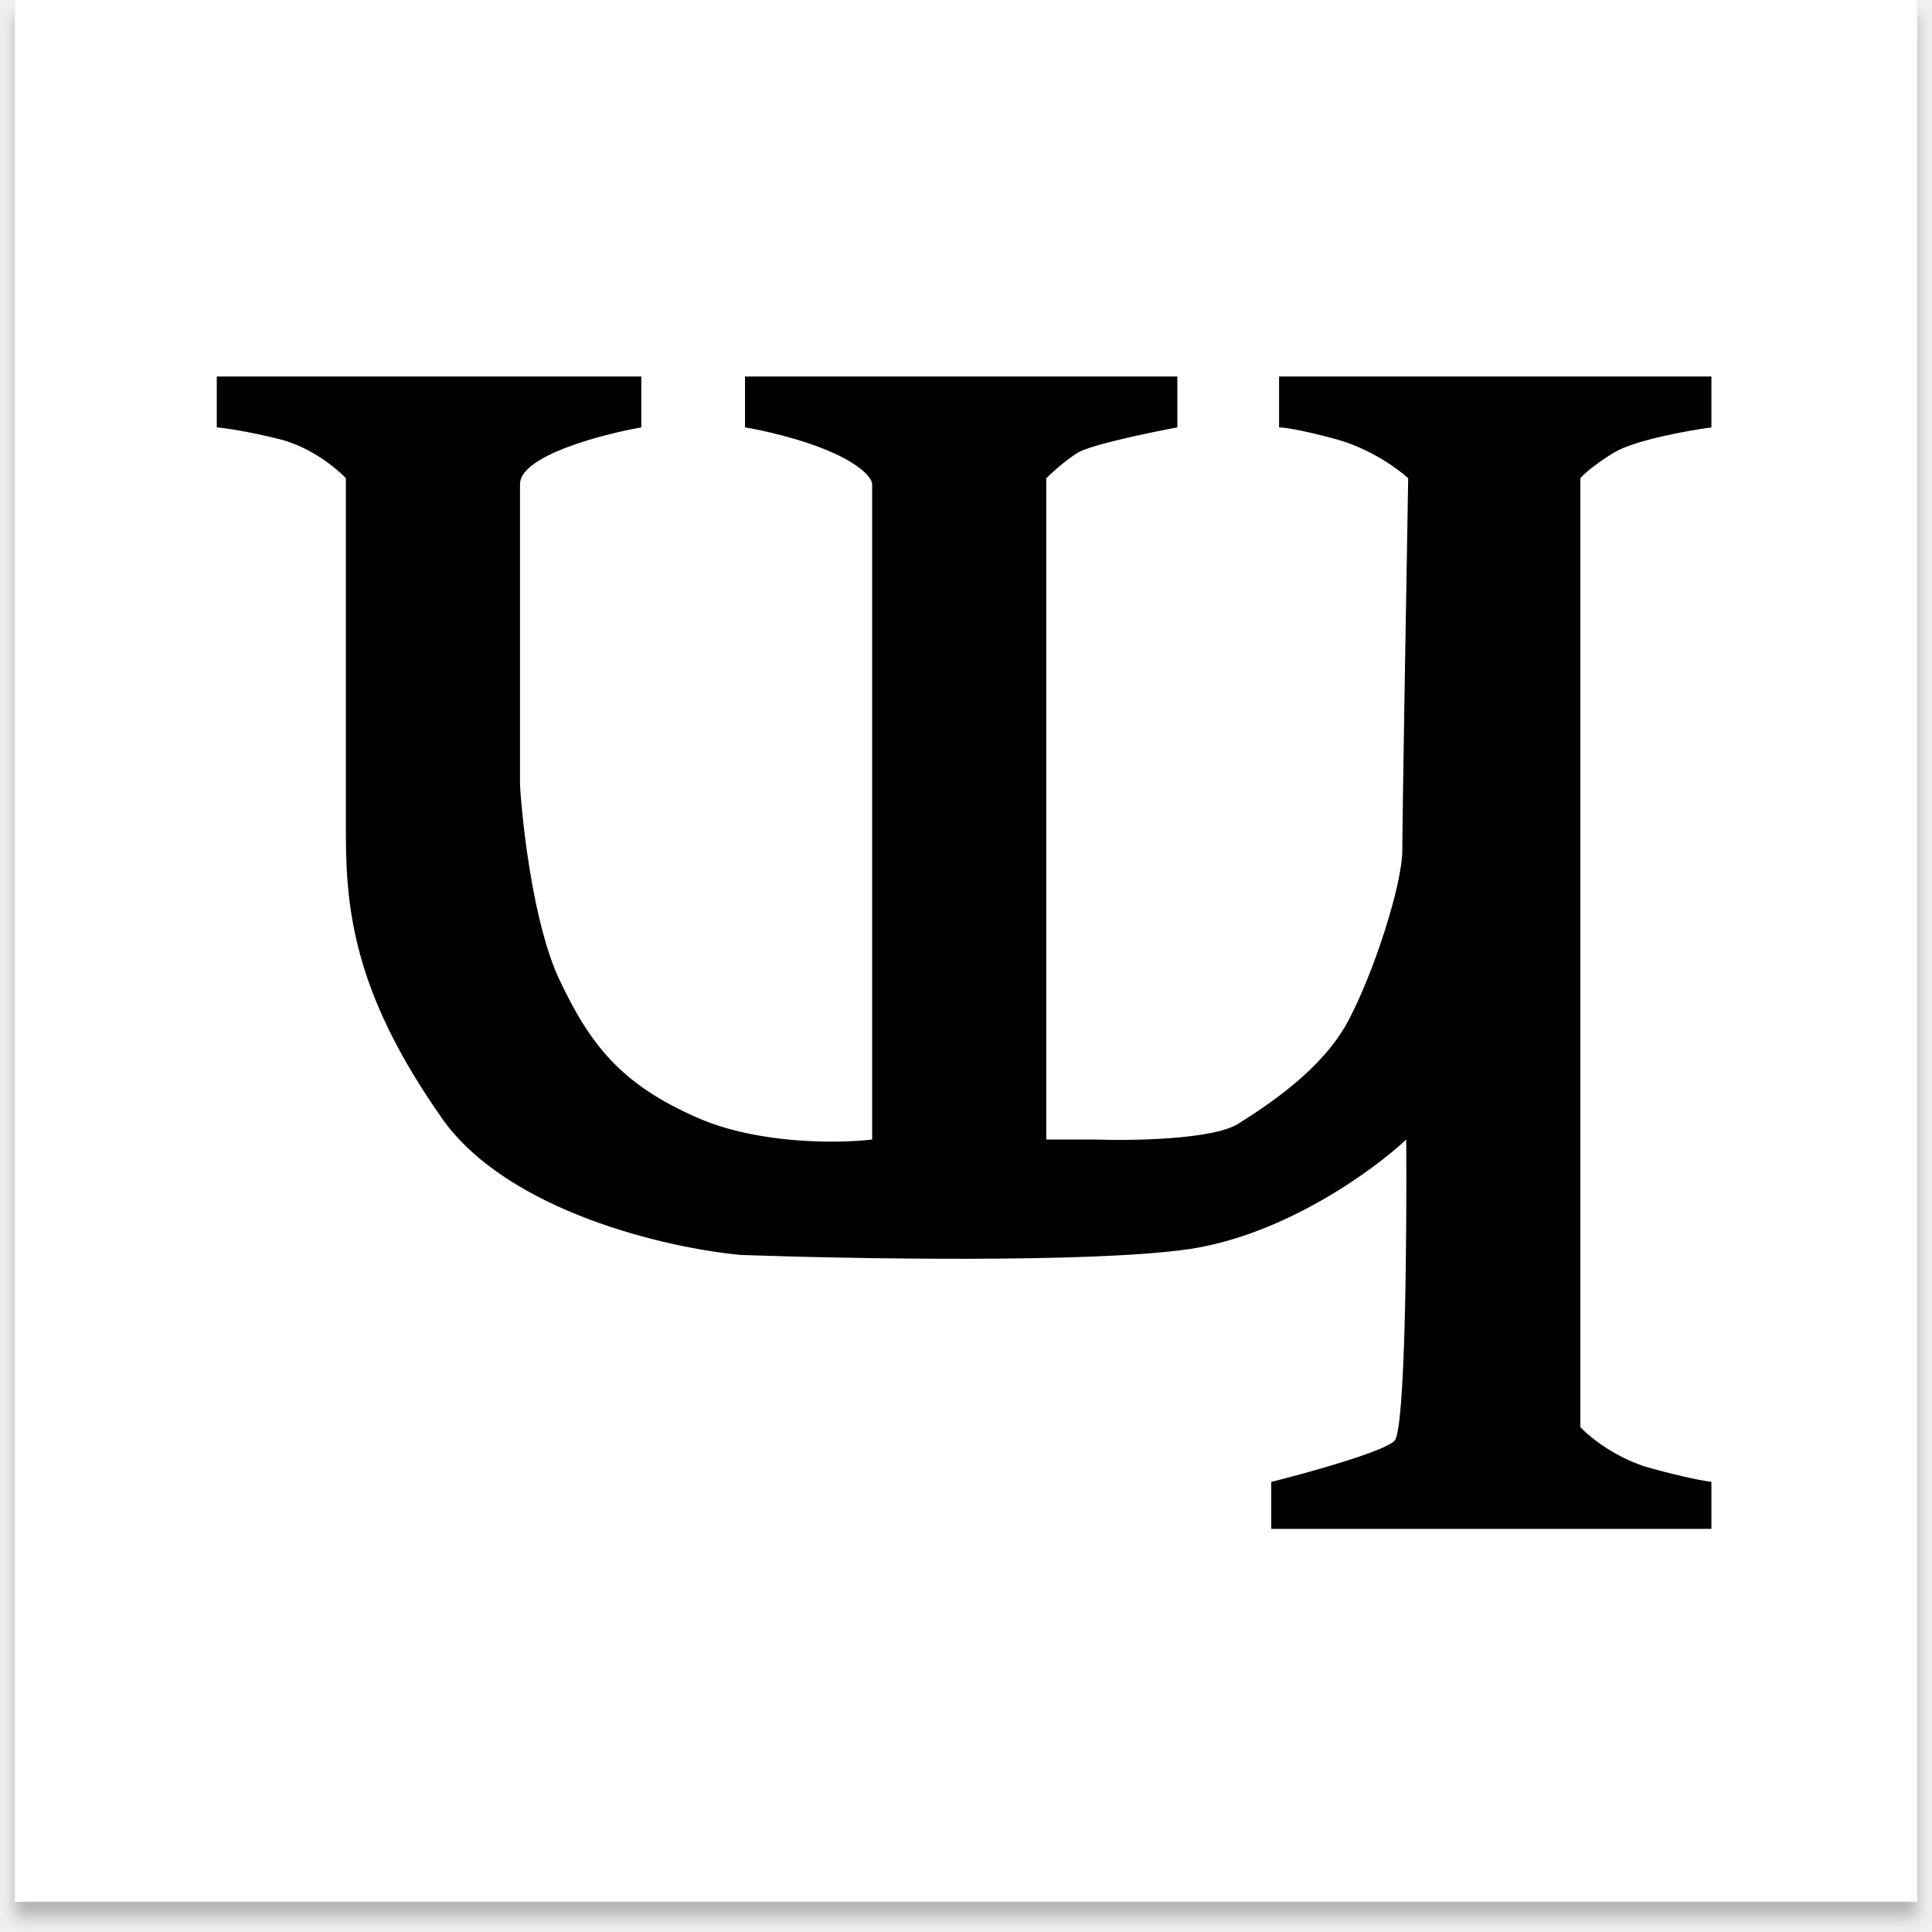
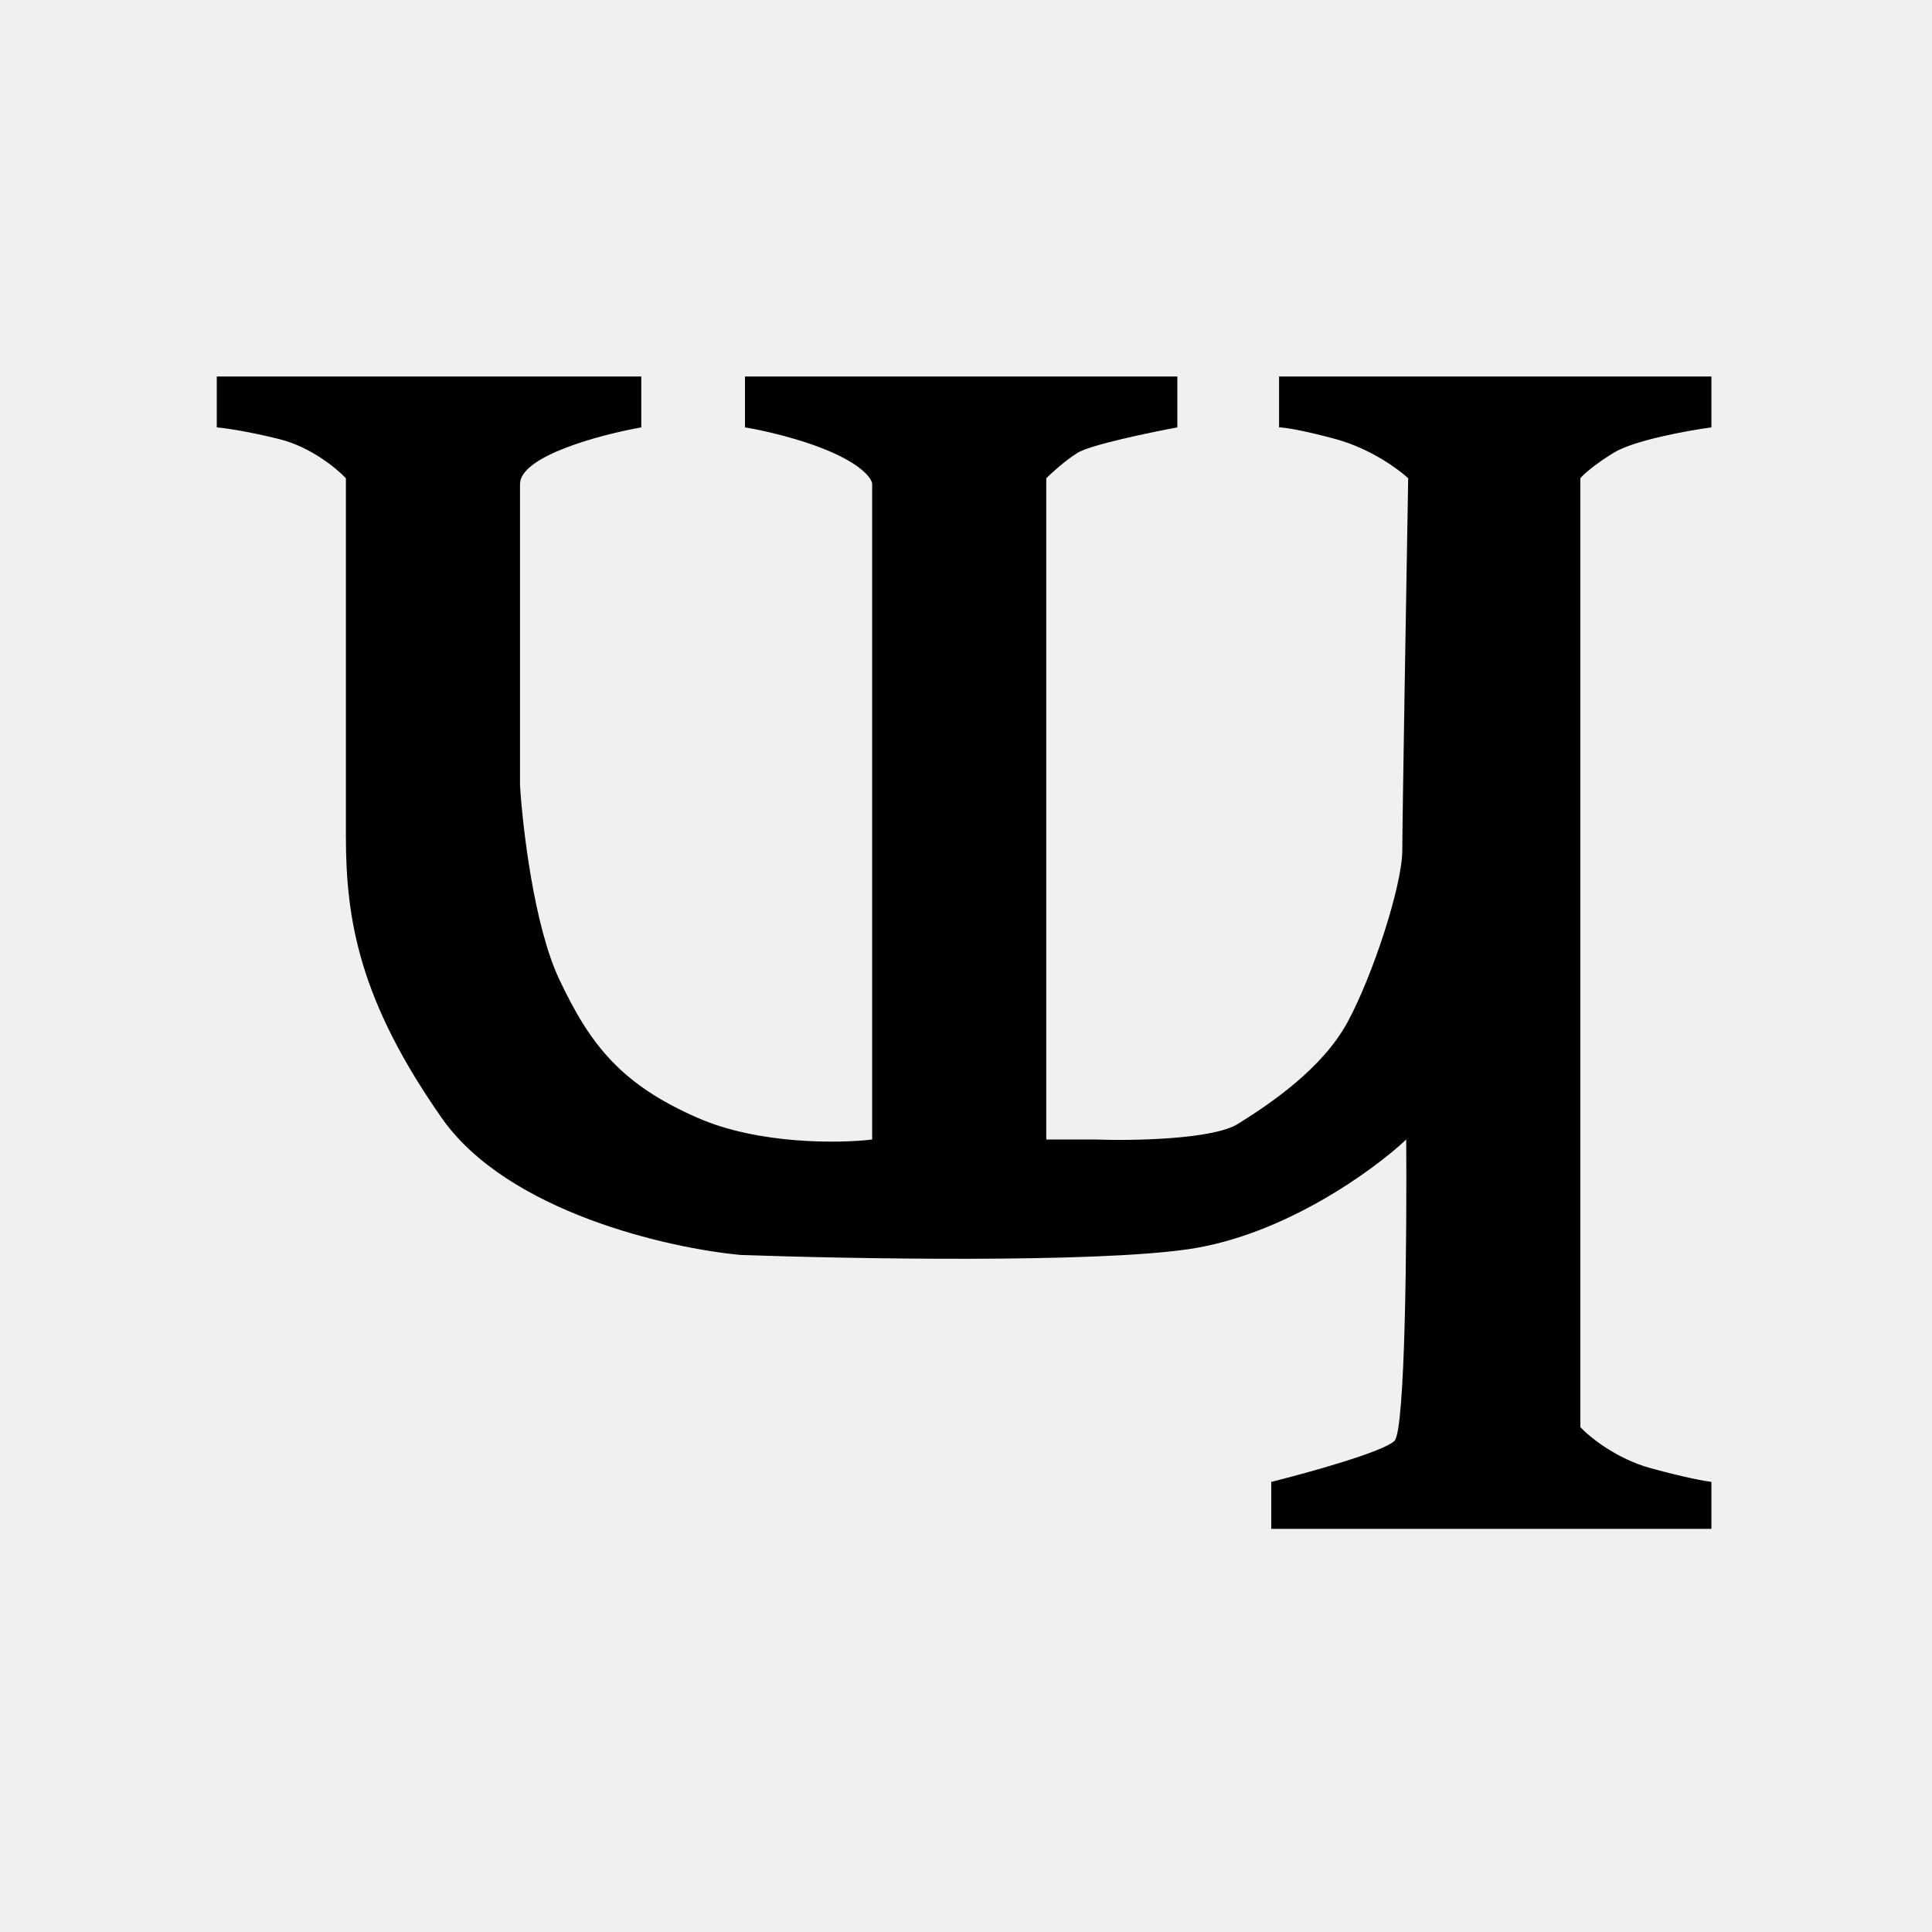
<svg xmlns="http://www.w3.org/2000/svg" width="508" height="508" viewBox="0 0 508 508" fill="none">
-   <g filter="url(#filter0_d_876_300)">
-     <rect width="500" height="500" transform="translate(4)" fill="white" />
+   <g>
    <path d="M168.624 99H57V112.375C59.058 112.547 65.23 113.404 73.461 115.462C81.691 117.52 88.55 123.178 90.95 125.75V219.891C90.95 242.012 94.551 263.104 116.156 293.969C133.44 318.662 175.826 328.265 194.859 329.98C223.665 331.008 287.553 332.14 312.656 328.436C337.758 324.732 361.181 307.688 369.754 299.628C369.925 324.835 369.548 375.97 366.668 378.851C363.787 381.731 343.863 387.253 334.26 389.654V402H450V389.654C448.457 389.482 443.107 388.522 434.054 386.053C425 383.583 417.936 377.822 415.535 375.25V125.75C416.221 124.893 418.93 122.355 424.28 119.063C429.63 115.77 443.656 113.233 450 112.375V99H336.318V112.375C337.518 112.375 342.182 112.993 351.236 115.462C360.289 117.931 367.696 123.35 370.268 125.75C369.754 155.244 368.725 216.085 368.725 223.492C368.725 232.752 361.009 256.416 354.322 268.762C347.635 281.109 333.746 290.368 325.516 295.513C318.931 299.628 297.738 299.971 287.965 299.628H275.105V125.75C276.476 124.379 280.043 121.121 283.335 119.063C286.627 117.005 302.196 113.747 309.569 112.375V99H195.887V112.375C200.174 113.061 210.805 115.359 219.035 119.063C227.266 122.767 229.323 126.093 229.323 127.294V299.628C220.75 300.657 199.591 300.966 183.542 293.969C163.48 285.224 155.25 274.935 147.02 257.445C140.435 243.452 137.418 217.662 136.732 206.516V127.294C136.732 119.886 157.993 114.261 168.624 112.375V99Z" fill="black" />
  </g>
-   <defs>
-     <filter id="filter0_d_876_300" x="0" y="0" width="508" height="508" filterUnits="userSpaceOnUse" color-interpolation-filters="sRGB">
-       <feFlood flood-opacity="0" result="BackgroundImageFix" />
-       <feColorMatrix in="SourceAlpha" type="matrix" values="0 0 0 0 0 0 0 0 0 0 0 0 0 0 0 0 0 0 127 0" result="hardAlpha" />
-       <feOffset dy="4" />
-       <feGaussianBlur stdDeviation="2" />
-       <feComposite in2="hardAlpha" operator="out" />
-       <feColorMatrix type="matrix" values="0 0 0 0 0 0 0 0 0 0 0 0 0 0 0 0 0 0 0.25 0" />
-       <feBlend mode="normal" in2="BackgroundImageFix" result="effect1_dropShadow_876_300" />
-       <feBlend mode="normal" in="SourceGraphic" in2="effect1_dropShadow_876_300" result="shape" />
-     </filter>
-   </defs>
</svg>
